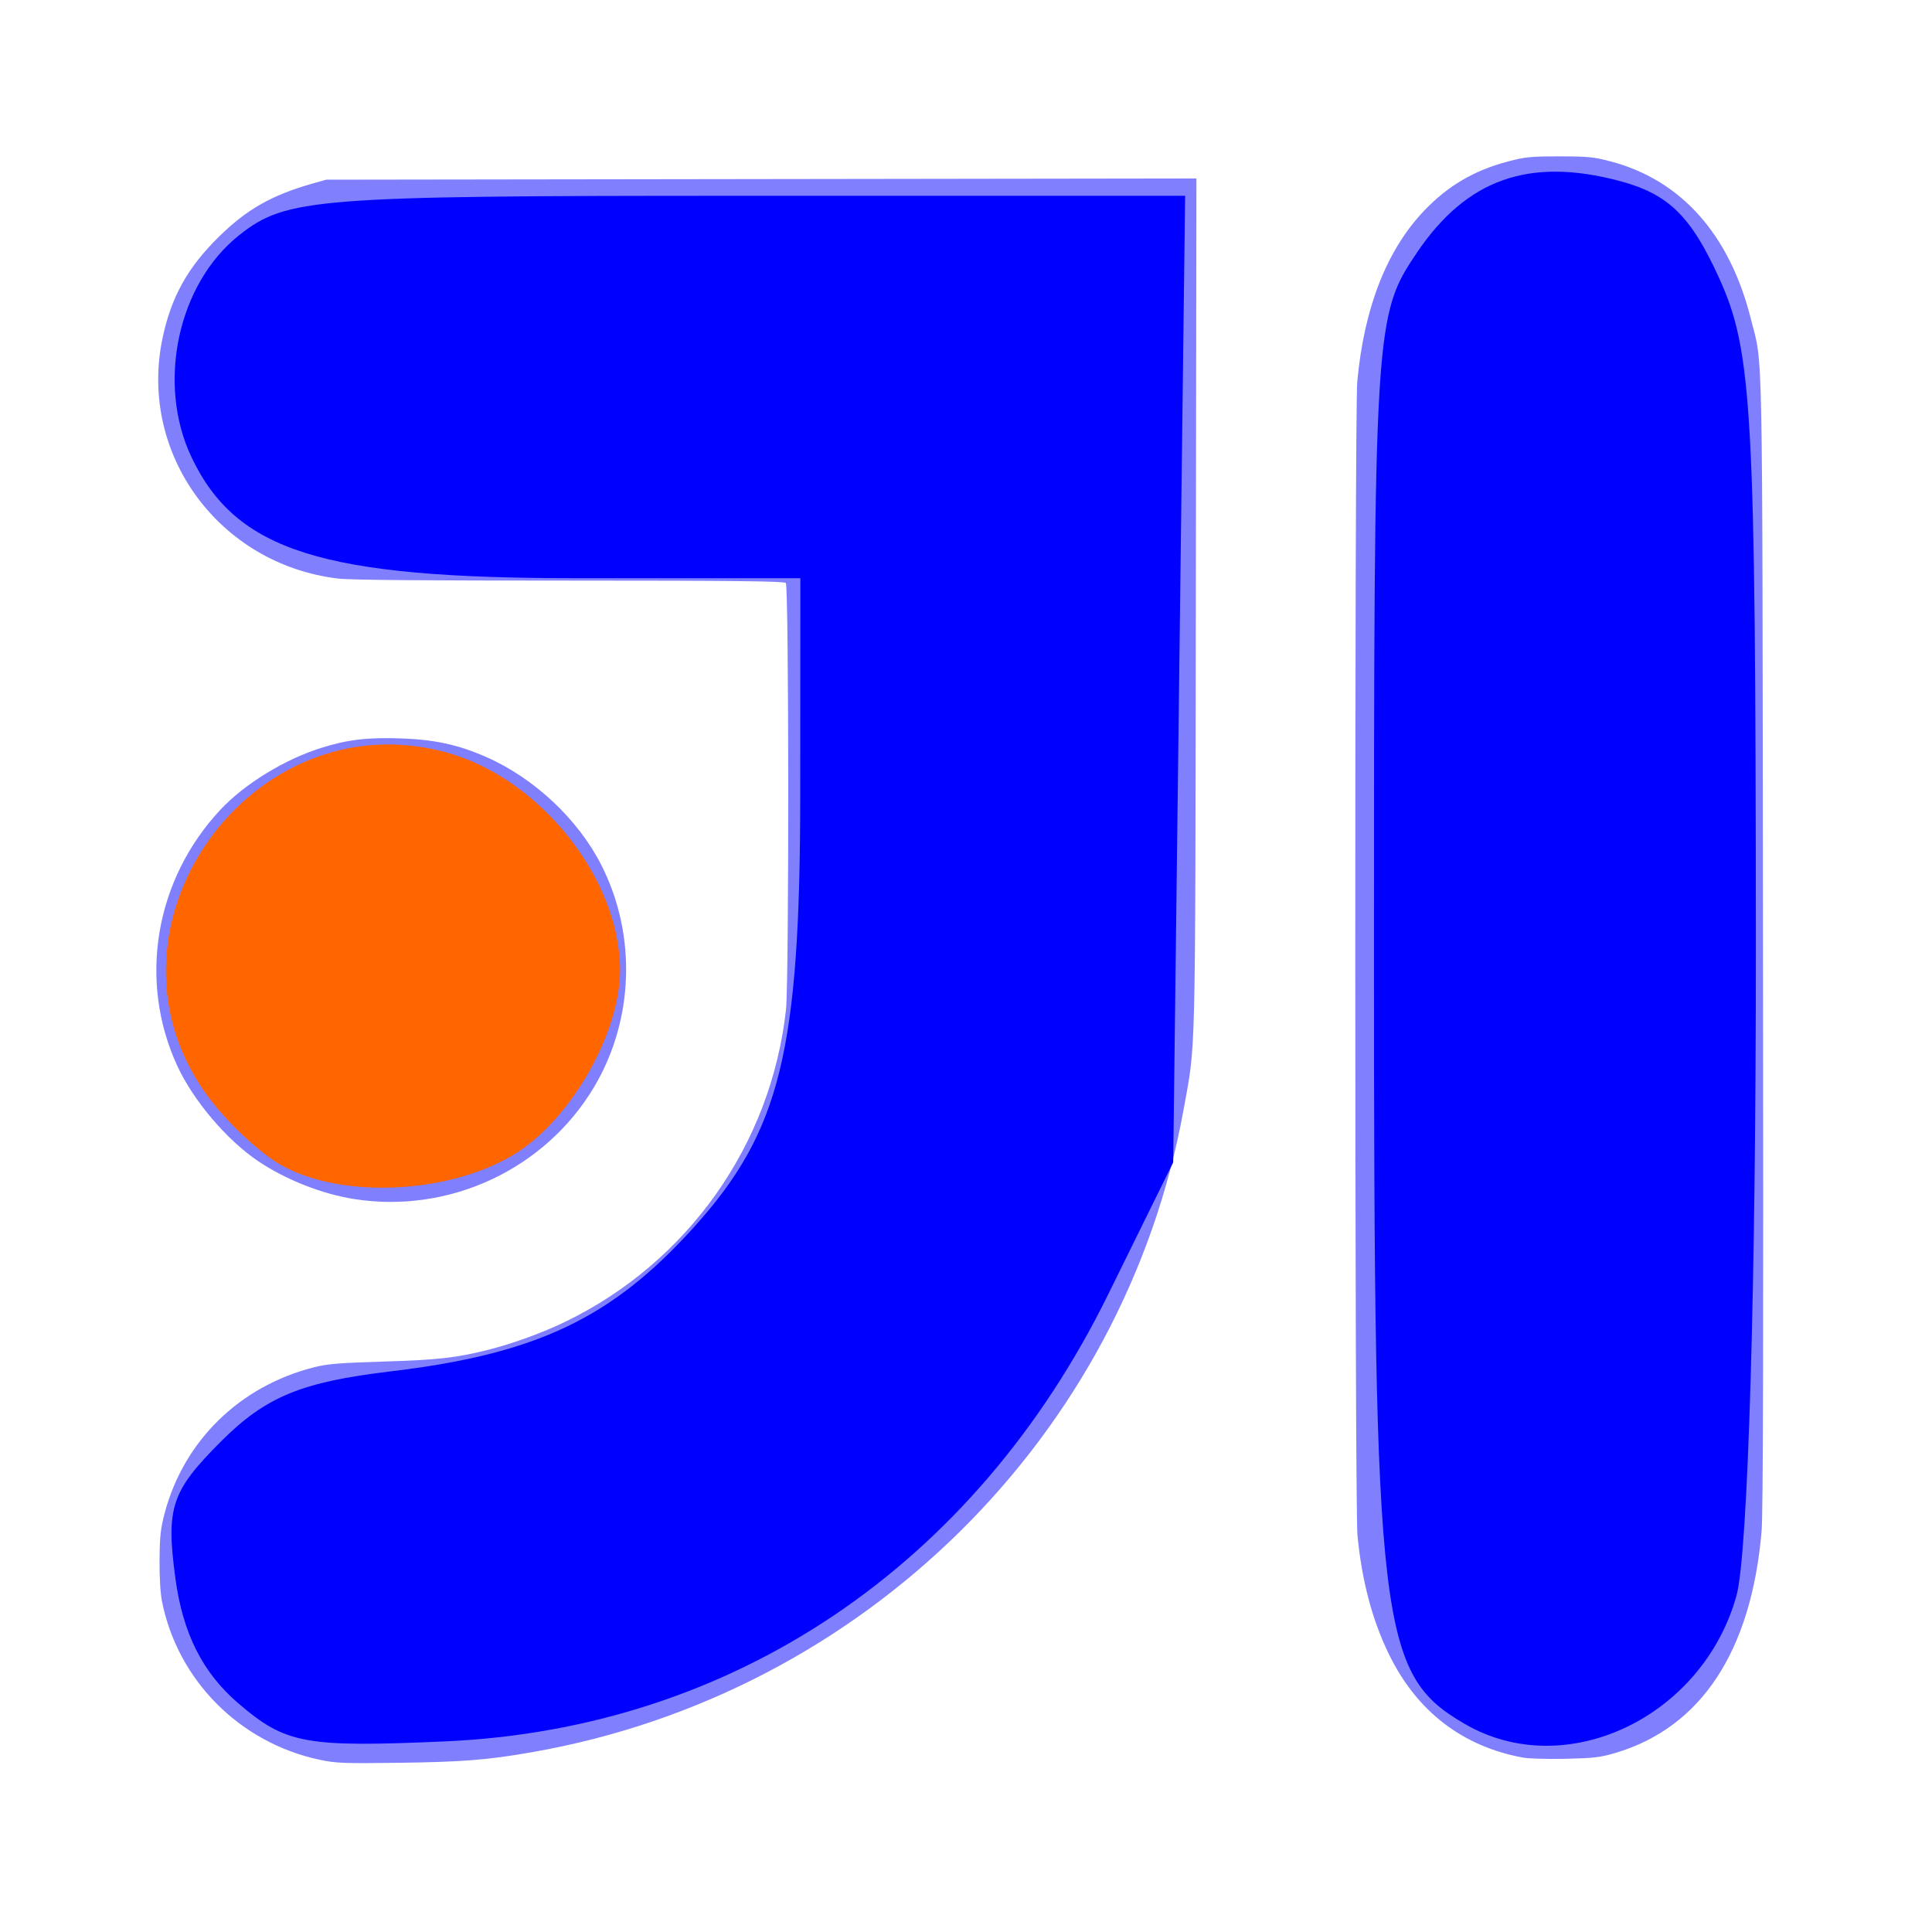
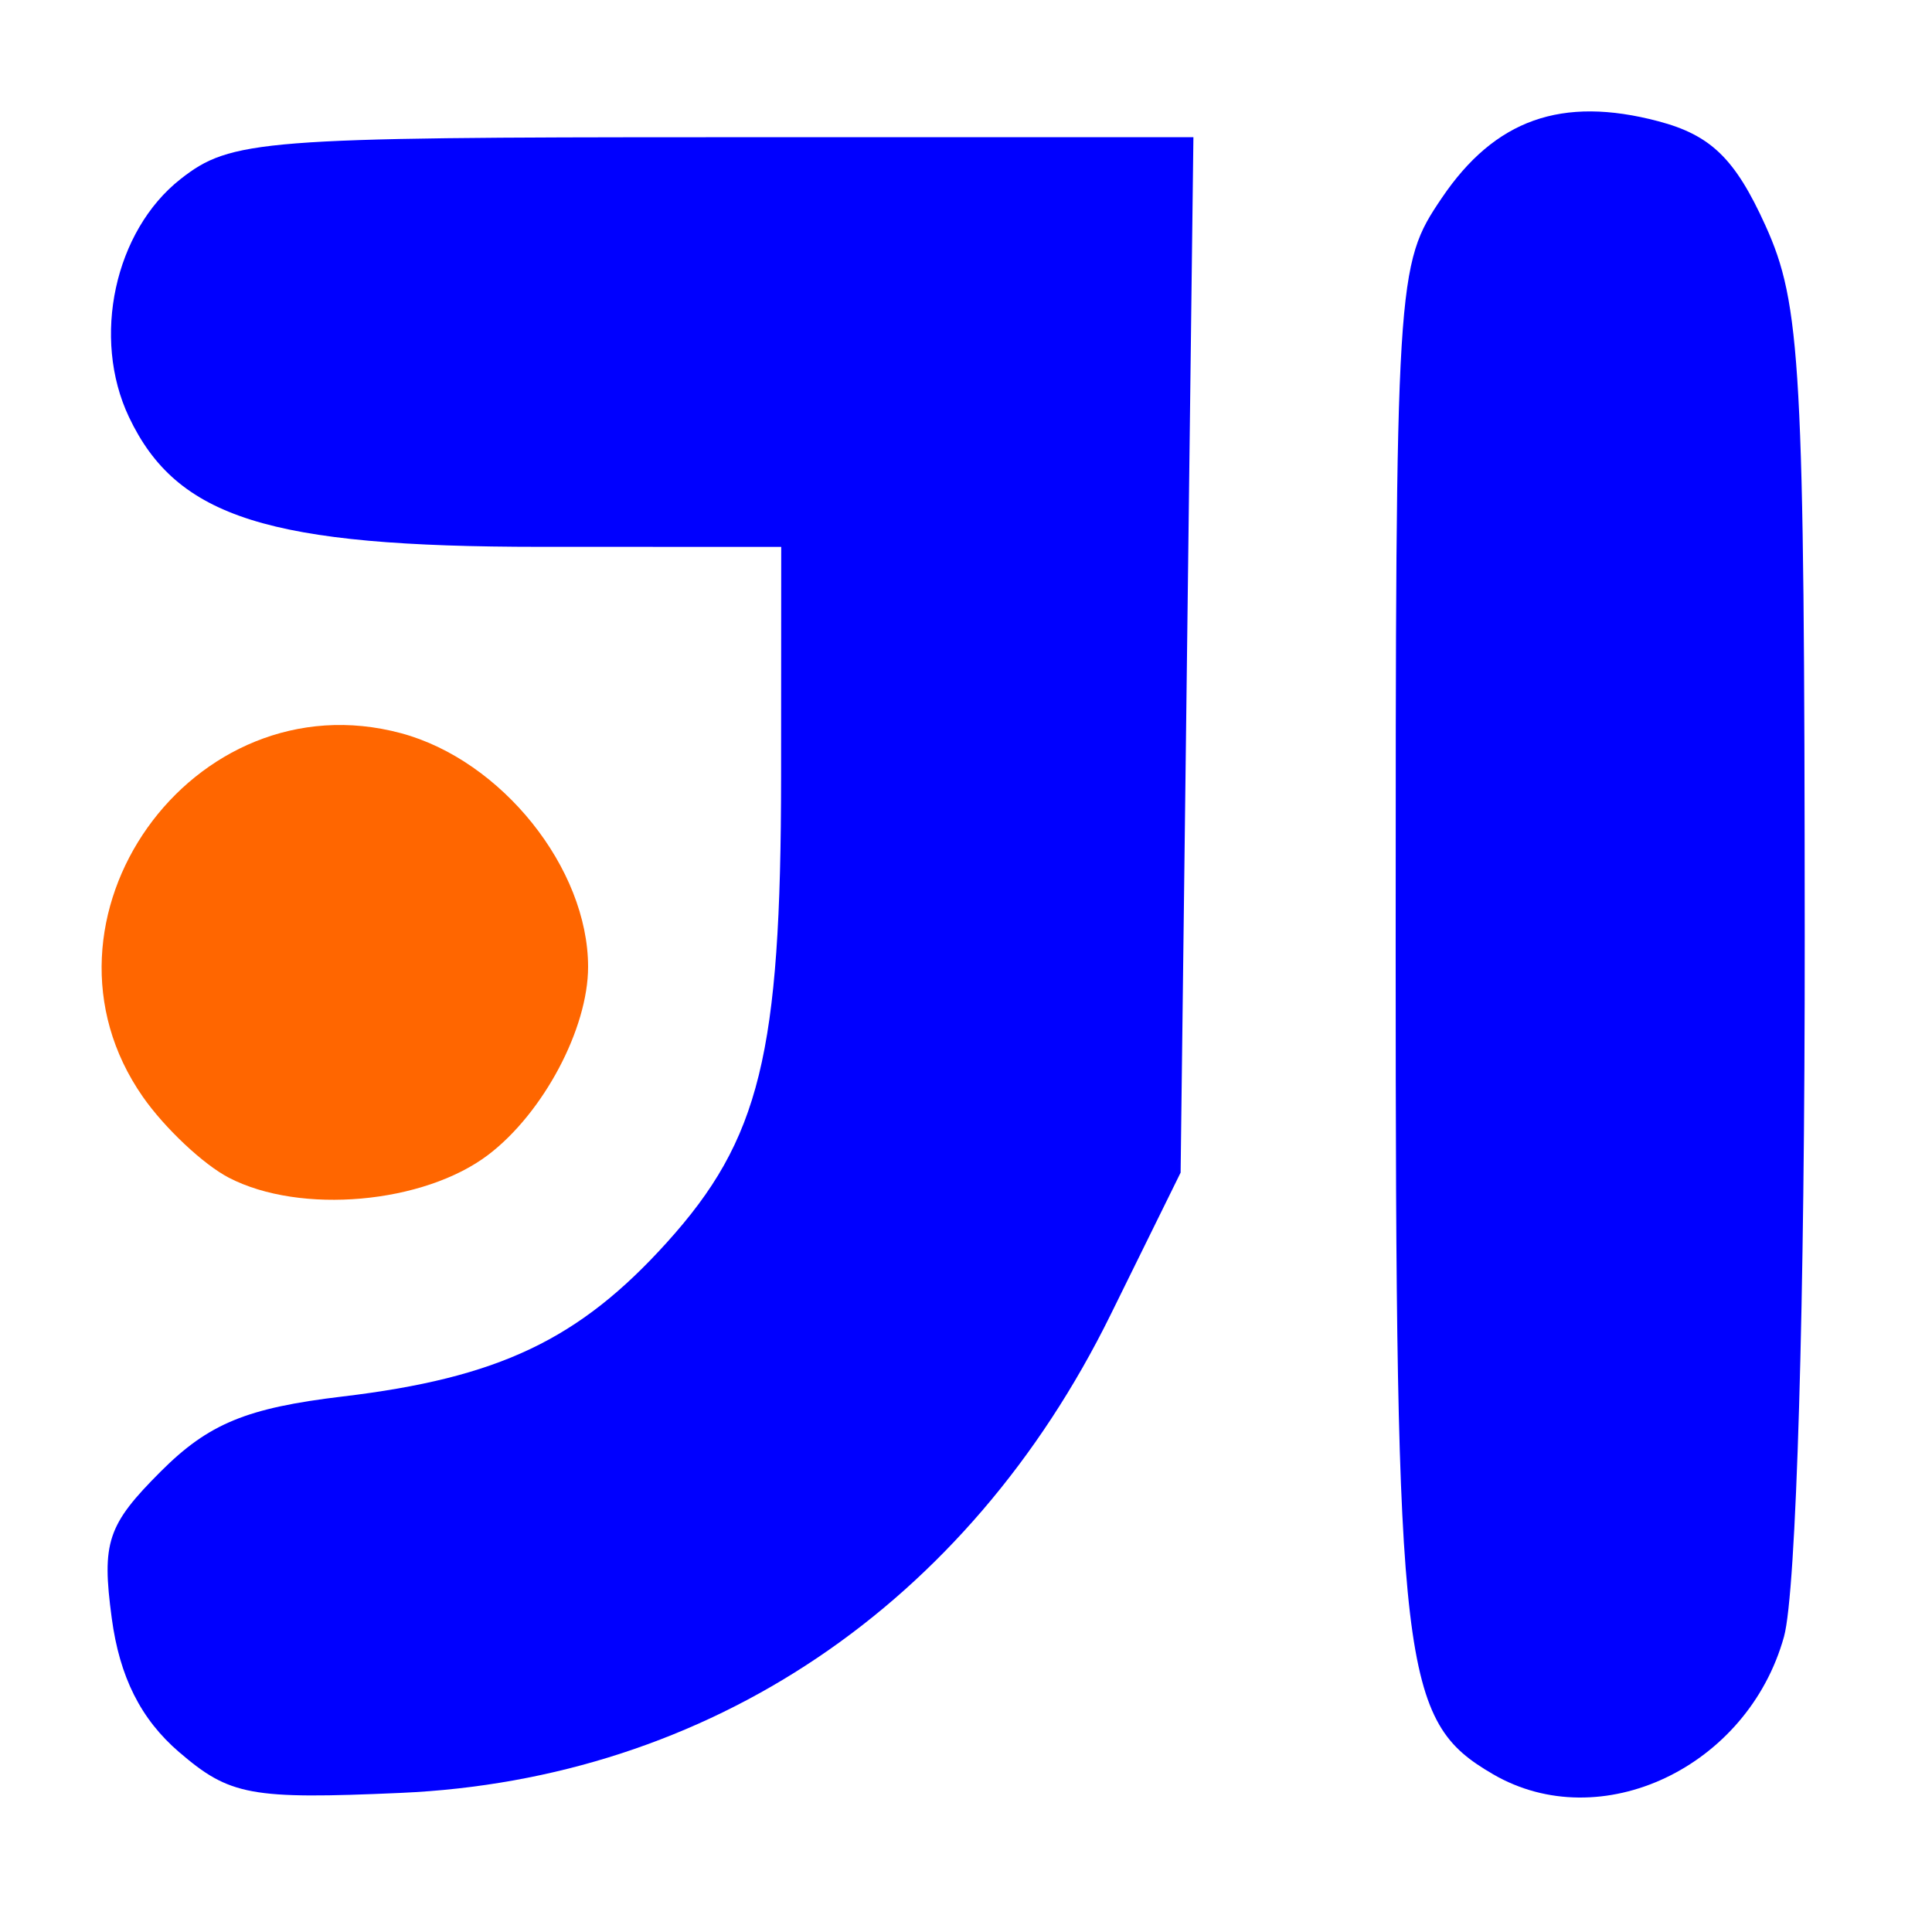
<svg xmlns="http://www.w3.org/2000/svg" xmlns:xlink="http://www.w3.org/1999/xlink" width="48" height="48" id="svg2" version="1.1">
  <defs id="defs4">
    <linearGradient gradientTransform="translate(-1.262207e-7,3.7778125e-5)" xlink:href="#linearGradient4678" id="linearGradient4101" x1="29.11" y1="1049.385" x2="29.11" y2="1007.375" gradientUnits="userSpaceOnUse" />
    <linearGradient id="linearGradient4678">
      <stop style="stop-color:#0a7fe7;stop-opacity:1" offset="0" id="stop4680" />
      <stop style="stop-color:#50bffc;stop-opacity:1" offset="1" id="stop4682" />
    </linearGradient>
  </defs>
  <g id="layer1" transform="translate(0,-1004.362)">
    <path style="fill:#000000" d="" id="path906" />
-     <path style="fill:#0000ff;fill-opacity:0.498" d="m 38.741,1008.247 c -0.713,0 -0.859,0.015 -1.281,0.128 -0.843,0.223 -1.496,0.61 -2.081,1.225 -0.927,0.975 -1.488,2.407 -1.658,4.24 -0.069,0.754 -0.065,27.961 0.005,28.672 0.112,1.139 0.366,2.095 0.78,2.946 0.694,1.426 1.833,2.3 3.349,2.574 l 0.003,0 c 0.127,0.022 0.589,0.037 1.03,0.027 0.702,-0.015 0.861,-0.033 1.24,-0.144 2.131,-0.63 3.38,-2.517 3.638,-5.505 0.039,-0.448 0.047,-4.644 0.035,-14.646 -0.018,-15.453 0.005,-14.258 -0.306,-15.497 -0.526,-2.082 -1.729,-3.432 -3.473,-3.893 -0.422,-0.112 -0.568,-0.127 -1.281,-0.127 z m -9.015,0.549 -10.812,0.015 -10.81,0.015 -0.367,0.104 c -0.998,0.288 -1.604,0.632 -2.299,1.314 -0.784,0.769 -1.195,1.518 -1.405,2.544 -0.587,2.864 1.414,5.591 4.362,5.948 0.295,0.037 2.178,0.051 5.754,0.051 4.07,0 5.33,0.015 5.374,0.058 0.078,0.077 0.082,9.894 0.005,10.596 -0.369,3.356 -2.434,6.282 -5.481,7.758 -0.571,0.277 -1.311,0.546 -1.919,0.699 -0.793,0.199 -1.248,0.25 -2.59,0.291 -1.133,0.036 -1.405,0.057 -1.754,0.147 -1.837,0.473 -3.213,1.822 -3.691,3.612 -0.103,0.387 -0.124,0.579 -0.129,1.162 -0.004,0.426 0.02,0.835 0.061,1.04 0.392,1.961 1.93,3.507 3.909,3.931 0.423,0.089 0.584,0.095 1.995,0.077 1.564,-0.022 2.177,-0.067 3.316,-0.268 8.204,-1.444 14.69,-7.847 16.159,-15.95 0.309,-1.71 0.29,-0.945 0.306,-12.56 l 0.015,-10.581 z m -19.754,13.912 c -0.836,-0.029 -1.327,0.026 -1.992,0.235 -0.914,0.288 -1.903,0.894 -2.504,1.536 -1.625,1.738 -2.049,4.242 -1.073,6.361 0.398,0.864 1.23,1.846 2.013,2.372 0.692,0.465 1.588,0.816 2.395,0.942 2.356,0.366 4.727,-0.742 5.942,-2.774 0.999,-1.671 1.071,-3.785 0.187,-5.526 -0.579,-1.14 -1.674,-2.166 -2.868,-2.688 -0.695,-0.304 -1.272,-0.428 -2.099,-0.458 z" id="path4188-4" />
-     <path style="fill:#0000ff" d="m 5.921,1046.681 c -0.89,-0.765 -1.38,-1.741 -1.564,-3.11 -0.236,-1.758 -0.101,-2.162 1.136,-3.399 1.11,-1.11 1.992,-1.474 4.216,-1.739 3.62,-0.431 5.485,-1.317 7.52,-3.569 2.164,-2.395 2.65,-4.373 2.653,-10.792 l 0.003,-5.344 -5.582,-7e-4 c -6.302,-8e-4 -8.437,-0.674 -9.546,-3.009 -0.872,-1.836 -0.335,-4.317 1.195,-5.521 1.163,-0.915 1.875,-0.971 12.363,-0.971 l 11.129,0 -0.148,12.007 -0.148,12.007 -1.624,3.297 c -3.318,6.735 -9.316,10.774 -16.467,11.089 -3.476,0.153 -3.962,0.063 -5.136,-0.946 z" id="path3010" />
-     <path style="fill:#0000ff" d="m 36.392,1047.193 c -2.124,-1.237 -2.256,-2.357 -2.256,-19.108 0,-15.67 0.013,-15.887 1.069,-17.449 1.232,-1.823 2.781,-2.373 5.021,-1.781 1.22,0.322 1.782,0.868 2.484,2.413 0.828,1.824 0.907,3.253 0.914,16.486 0.005,8.499 -0.194,15.216 -0.481,16.249 -0.842,3.033 -4.253,4.645 -6.75,3.19 l 0,0 z" id="path3012" />
    <path style="fill:#ff6600" d="" id="path3035" transform="translate(0,1004.362)" />
    <path style="fill:#ff6600" d="" id="path3037" transform="translate(0,1004.362)" />
    <path style="fill:#ff6600" d="" id="path3039" transform="translate(0,1004.362)" />
    <path style="fill:#ff6600" d="" id="path3041" transform="translate(0,1004.362)" />
    <path style="fill:#ff6600" d="" id="path3043" transform="translate(0,1004.362)" />
    <path style="fill:#ff6600" d="" id="path3045" transform="translate(0,1004.362)" />
    <path style="fill:#ff6600" d="" id="path3047" transform="translate(0,1004.362)" />
    <path style="fill:#ff6600" d="" id="path3049" transform="translate(0,1004.362)" />
-     <path style="fill:#ff6600" d="M 7.073,28.996 C 6.482,28.689 5.584,27.845 5.078,27.12 2.22,23.023 6.226,17.383 11.069,18.687 c 2.332,0.628 4.336,3.132 4.336,5.419 0,1.431 -1.035,3.382 -2.31,4.355 -1.496,1.141 -4.363,1.396 -6.022,0.535 l 0,0 z" id="path4284" transform="translate(0,1004.362)" />
+     <path style="fill:#0000ff" d="m 4.451,1047.894 c -0.953,-0.82 -1.479,-1.865 -1.675,-3.332 -0.253,-1.883 -0.108,-2.316 1.217,-3.641 1.189,-1.189 2.134,-1.579 4.516,-1.863 3.878,-0.462 5.876,-1.41 8.055,-3.823 2.318,-2.565 2.838,-4.684 2.842,-11.561 l 0.003,-5.725 -5.979,-8e-4 c -6.75,-8e-4 -9.037,-0.722 -10.225,-3.223 -0.934,-1.967 -0.359,-4.625 1.28,-5.914 1.246,-0.98 2.008,-1.04 13.243,-1.04 l 11.922,0 -0.159,12.862 -0.159,12.862 -1.74,3.532 c -3.554,7.215 -9.979,11.541 -17.639,11.879 -3.724,0.164 -4.245,0.068 -5.502,-1.013 z" id="path3010" />
+     <path style="fill:#0000ff" d="m 37.092,1048.441 c -2.275,-1.325 -2.417,-2.525 -2.417,-20.468 0,-16.785 0.014,-17.018 1.145,-18.691 1.32,-1.953 2.979,-2.542 5.379,-1.908 1.307,0.345 1.909,0.93 2.66,2.585 0.887,1.954 0.972,3.485 0.979,17.659 0.005,9.104 -0.208,16.3 -0.515,17.406 -0.902,3.249 -4.556,4.975 -7.231,3.417 l 0,0 z" id="path3012" />
+     <path style="fill:#ff6600" d="m 5.686,1033.622 c -0.633,-0.329 -1.595,-1.233 -2.137,-2.01 -3.062,-4.389 1.229,-10.429 6.417,-9.033 2.499,0.673 4.645,3.355 4.645,5.805 0,1.533 -1.109,3.623 -2.475,4.665 -1.603,1.222 -4.674,1.495 -6.45,0.573 l 0,0 z" id="path4284" />
  </g>
</svg>
